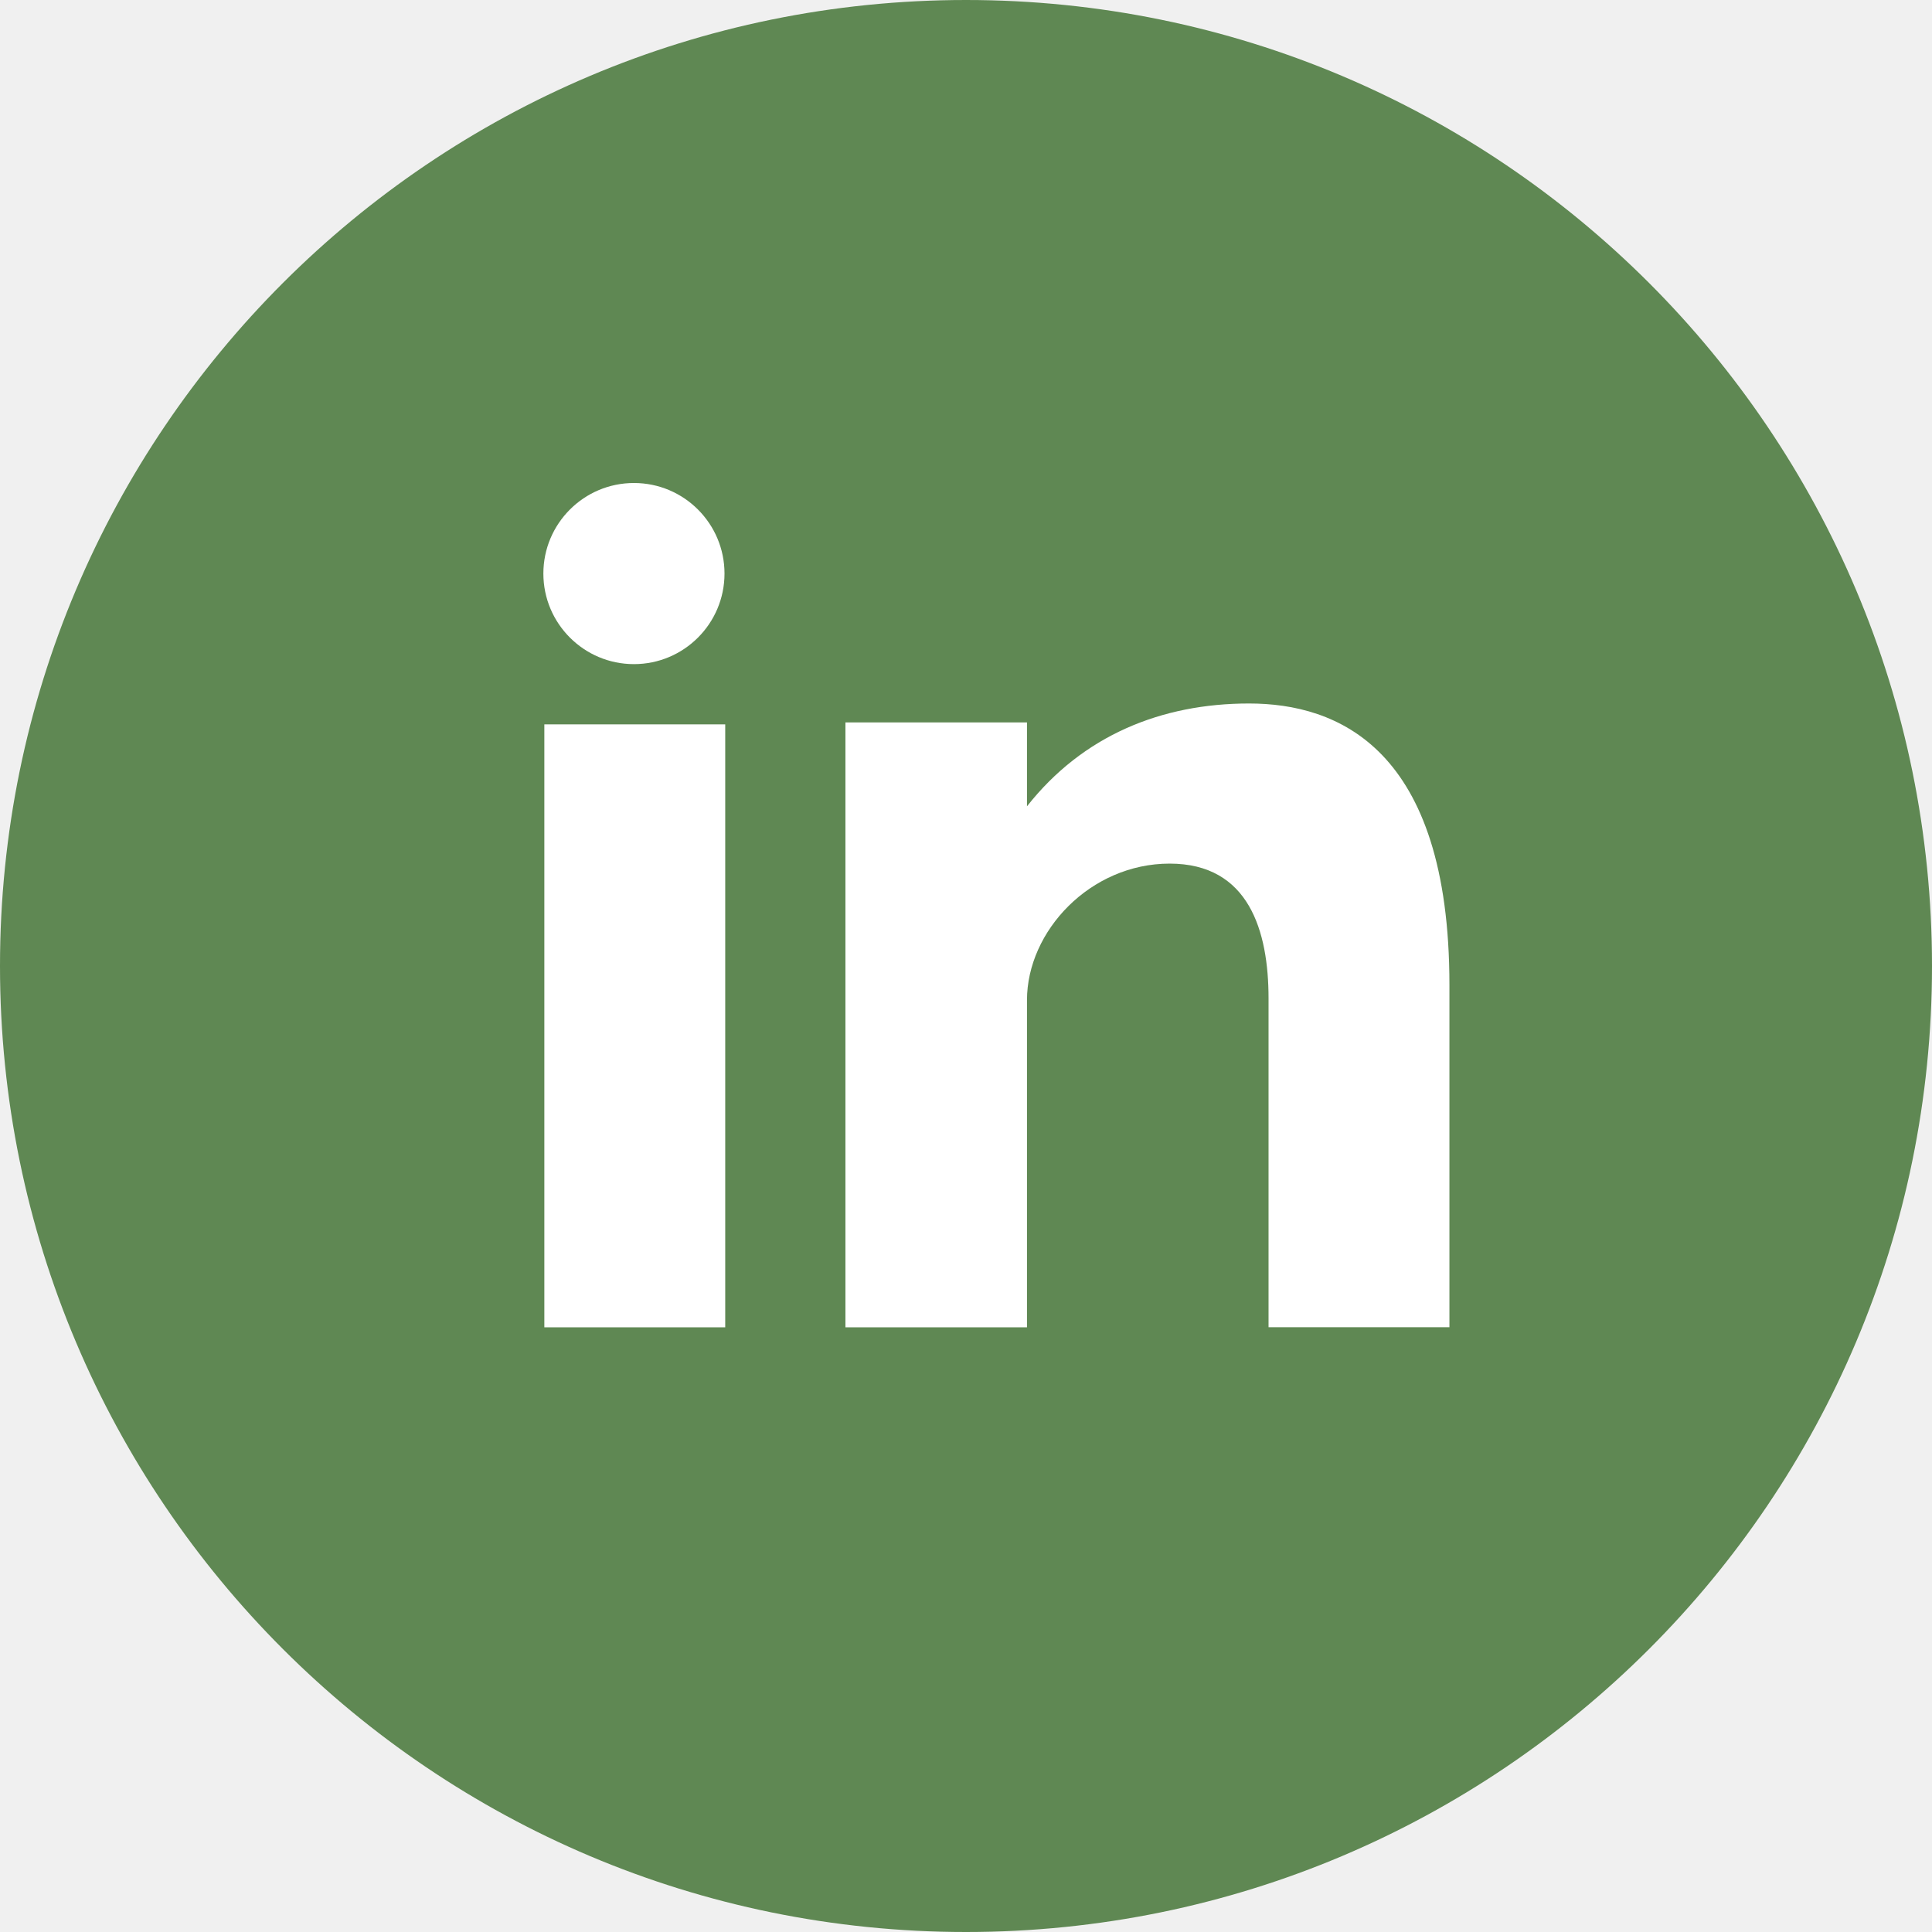
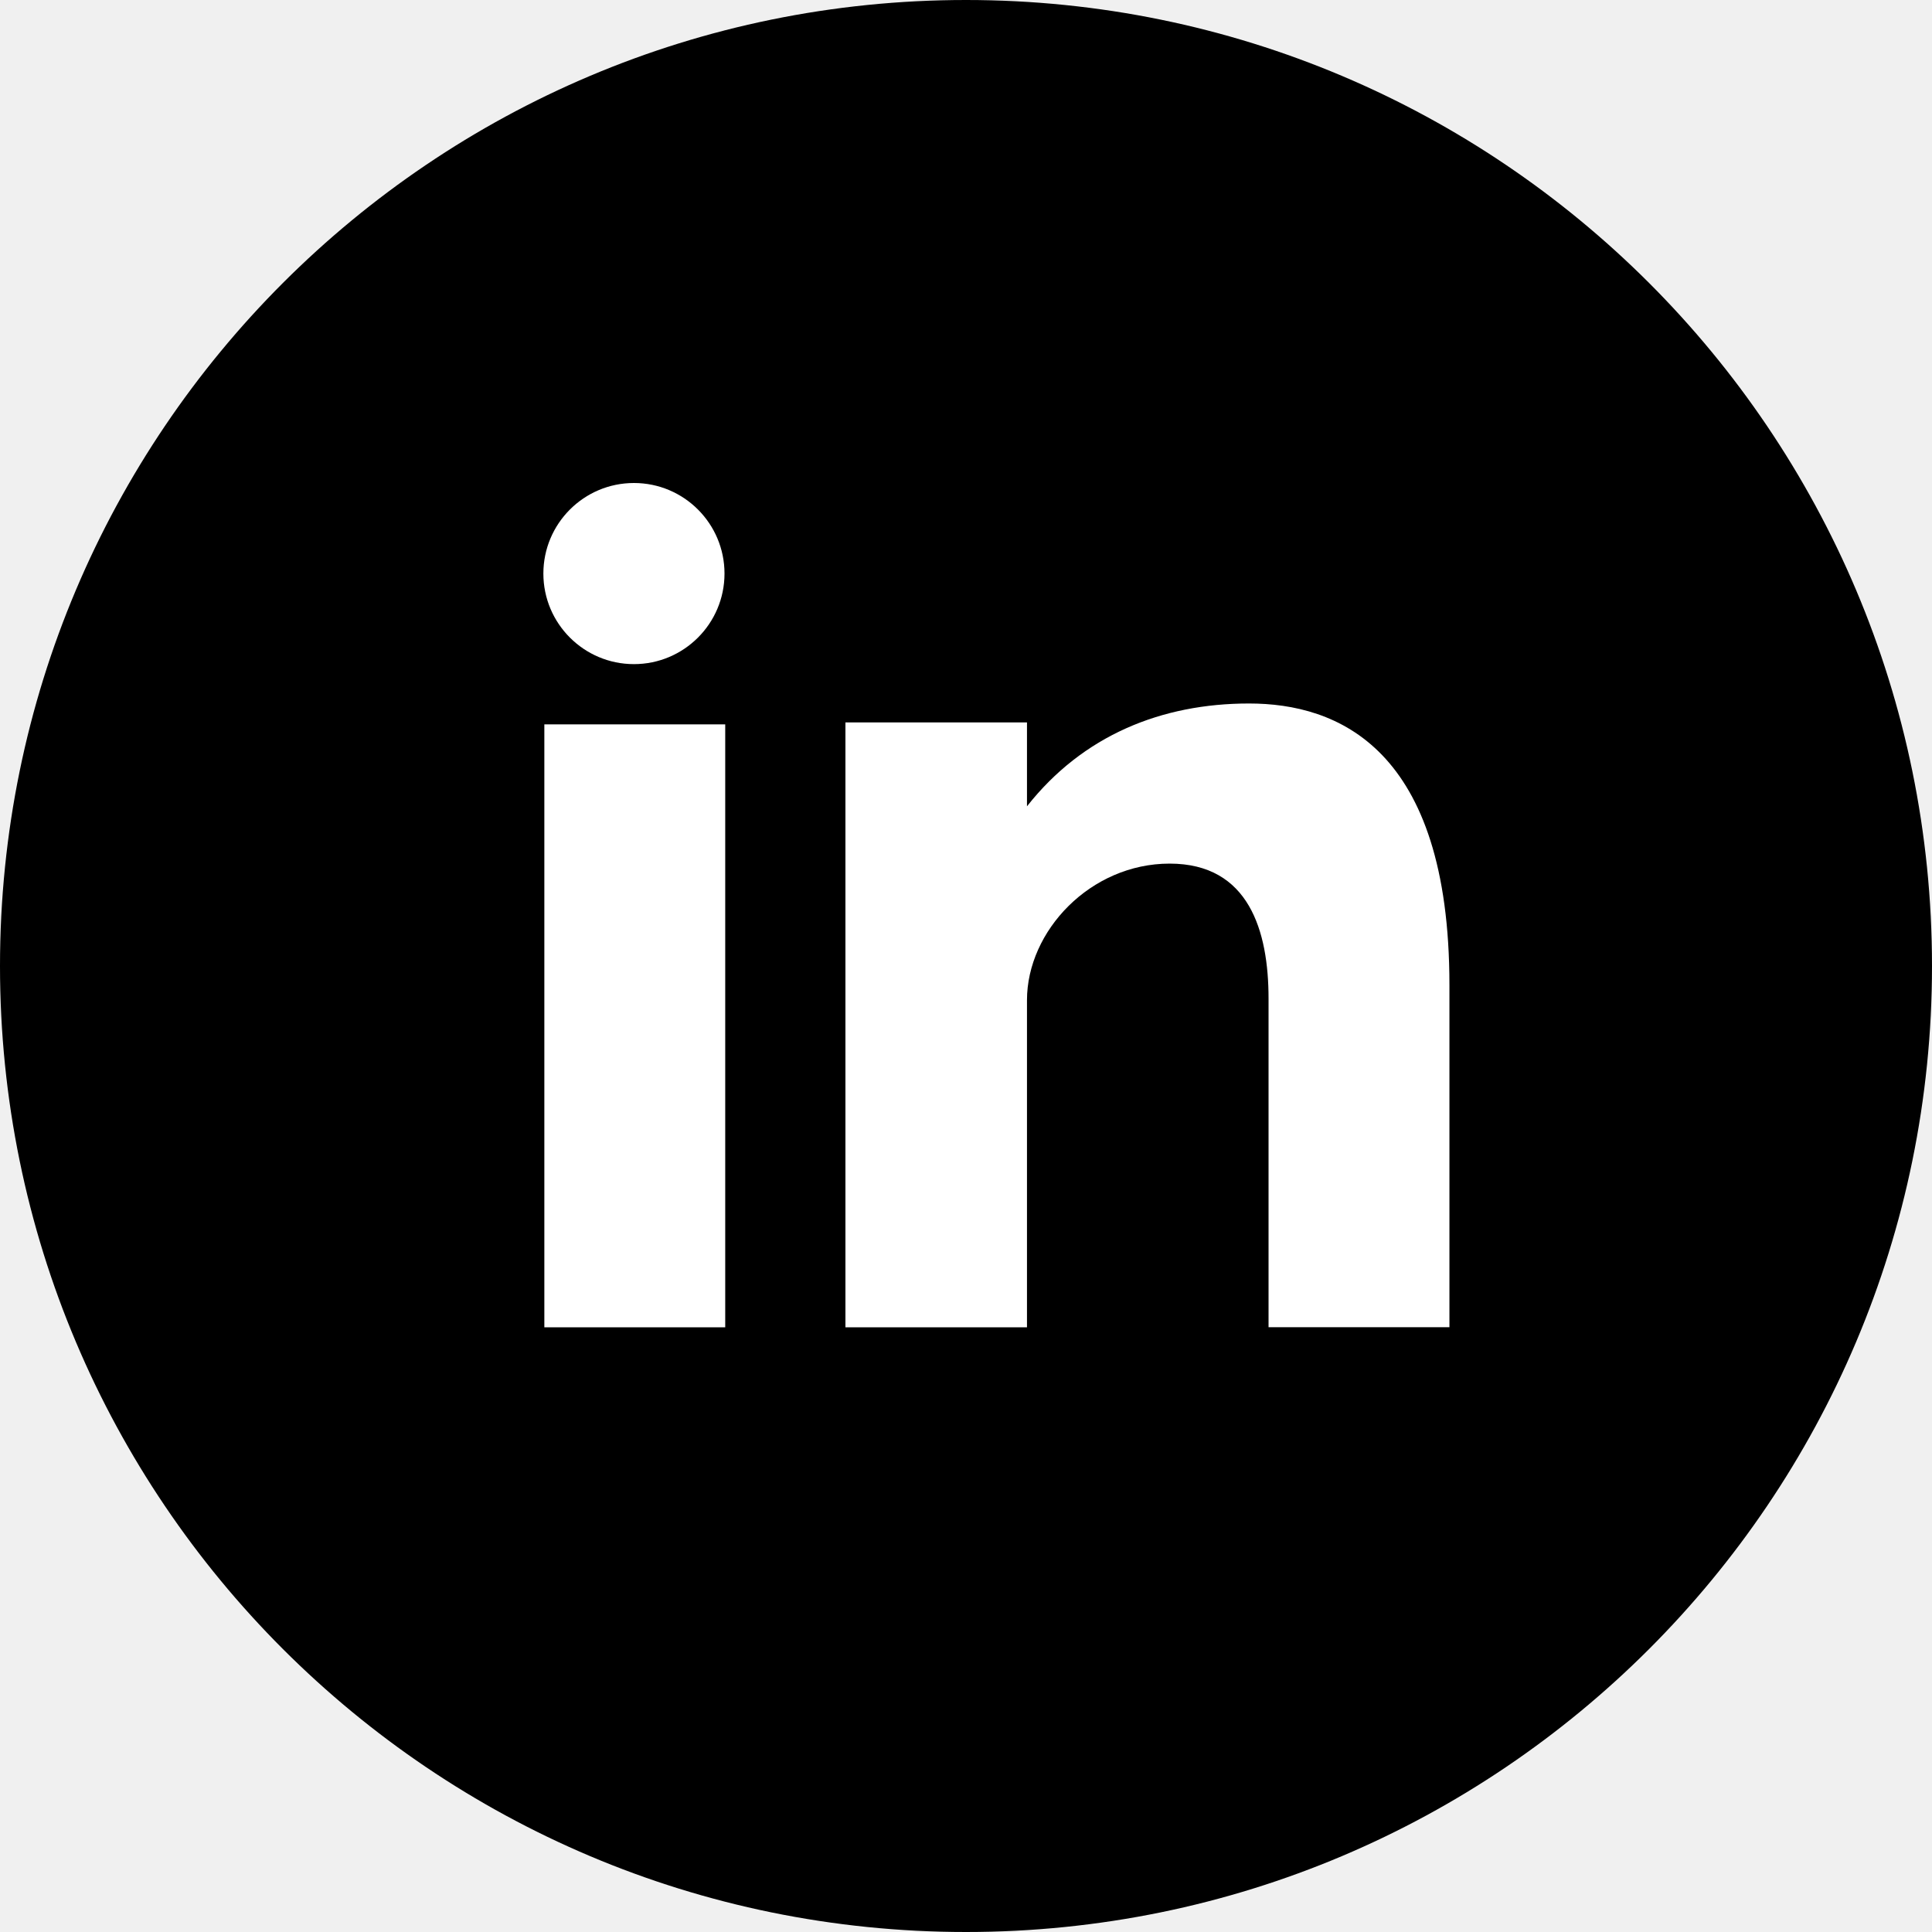
<svg xmlns="http://www.w3.org/2000/svg" height="800px" width="800px" version="1.1" id="Layer_1" viewBox="0 0 291.319 291.319" xml:space="preserve">
  <g>
-     <path style="fill:#5f8853;" d="M145.659,0c80.45,0,145.66,65.219,145.66,145.66s-65.21,145.659-145.66,145.659S0,226.1,0,145.66   S65.21,0,145.659,0z" />
-     <path style="fill:#FFFFFF;" d="M82.079,200.136h27.275v-90.91H82.079V200.136z M188.338,106.077   c-13.237,0-25.081,4.834-33.483,15.504v-12.654H127.48v91.21h27.375v-49.324c0-10.424,9.55-20.593,21.512-20.593   s14.912,10.169,14.912,20.338v49.57h27.275v-51.6C218.553,112.686,201.584,106.077,188.338,106.077z M95.589,100.141   c7.538,0,13.656-6.118,13.656-13.656S103.127,72.83,95.589,72.83s-13.656,6.118-13.656,13.656S88.051,100.141,95.589,100.141z" />
+     <path d="M145.659,0c80.45,0,145.66,65.219,145.66,145.66s-65.21,145.659-145.66,145.659S0,226.1,0,145.66   S65.21,0,145.659,0z" />
+     <path fill="#ffffff" d="M82.079,200.136h27.275v-90.91H82.079V200.136z M188.338,106.077   c-13.237,0-25.081,4.834-33.483,15.504v-12.654H127.48v91.21h27.375v-49.324c0-10.424,9.55-20.593,21.512-20.593   s14.912,10.169,14.912,20.338v49.57h27.275v-51.6C218.553,112.686,201.584,106.077,188.338,106.077z M95.589,100.141   c7.538,0,13.656-6.118,13.656-13.656S103.127,72.83,95.589,72.83s-13.656,6.118-13.656,13.656S88.051,100.141,95.589,100.141z" />
  </g>
</svg>
